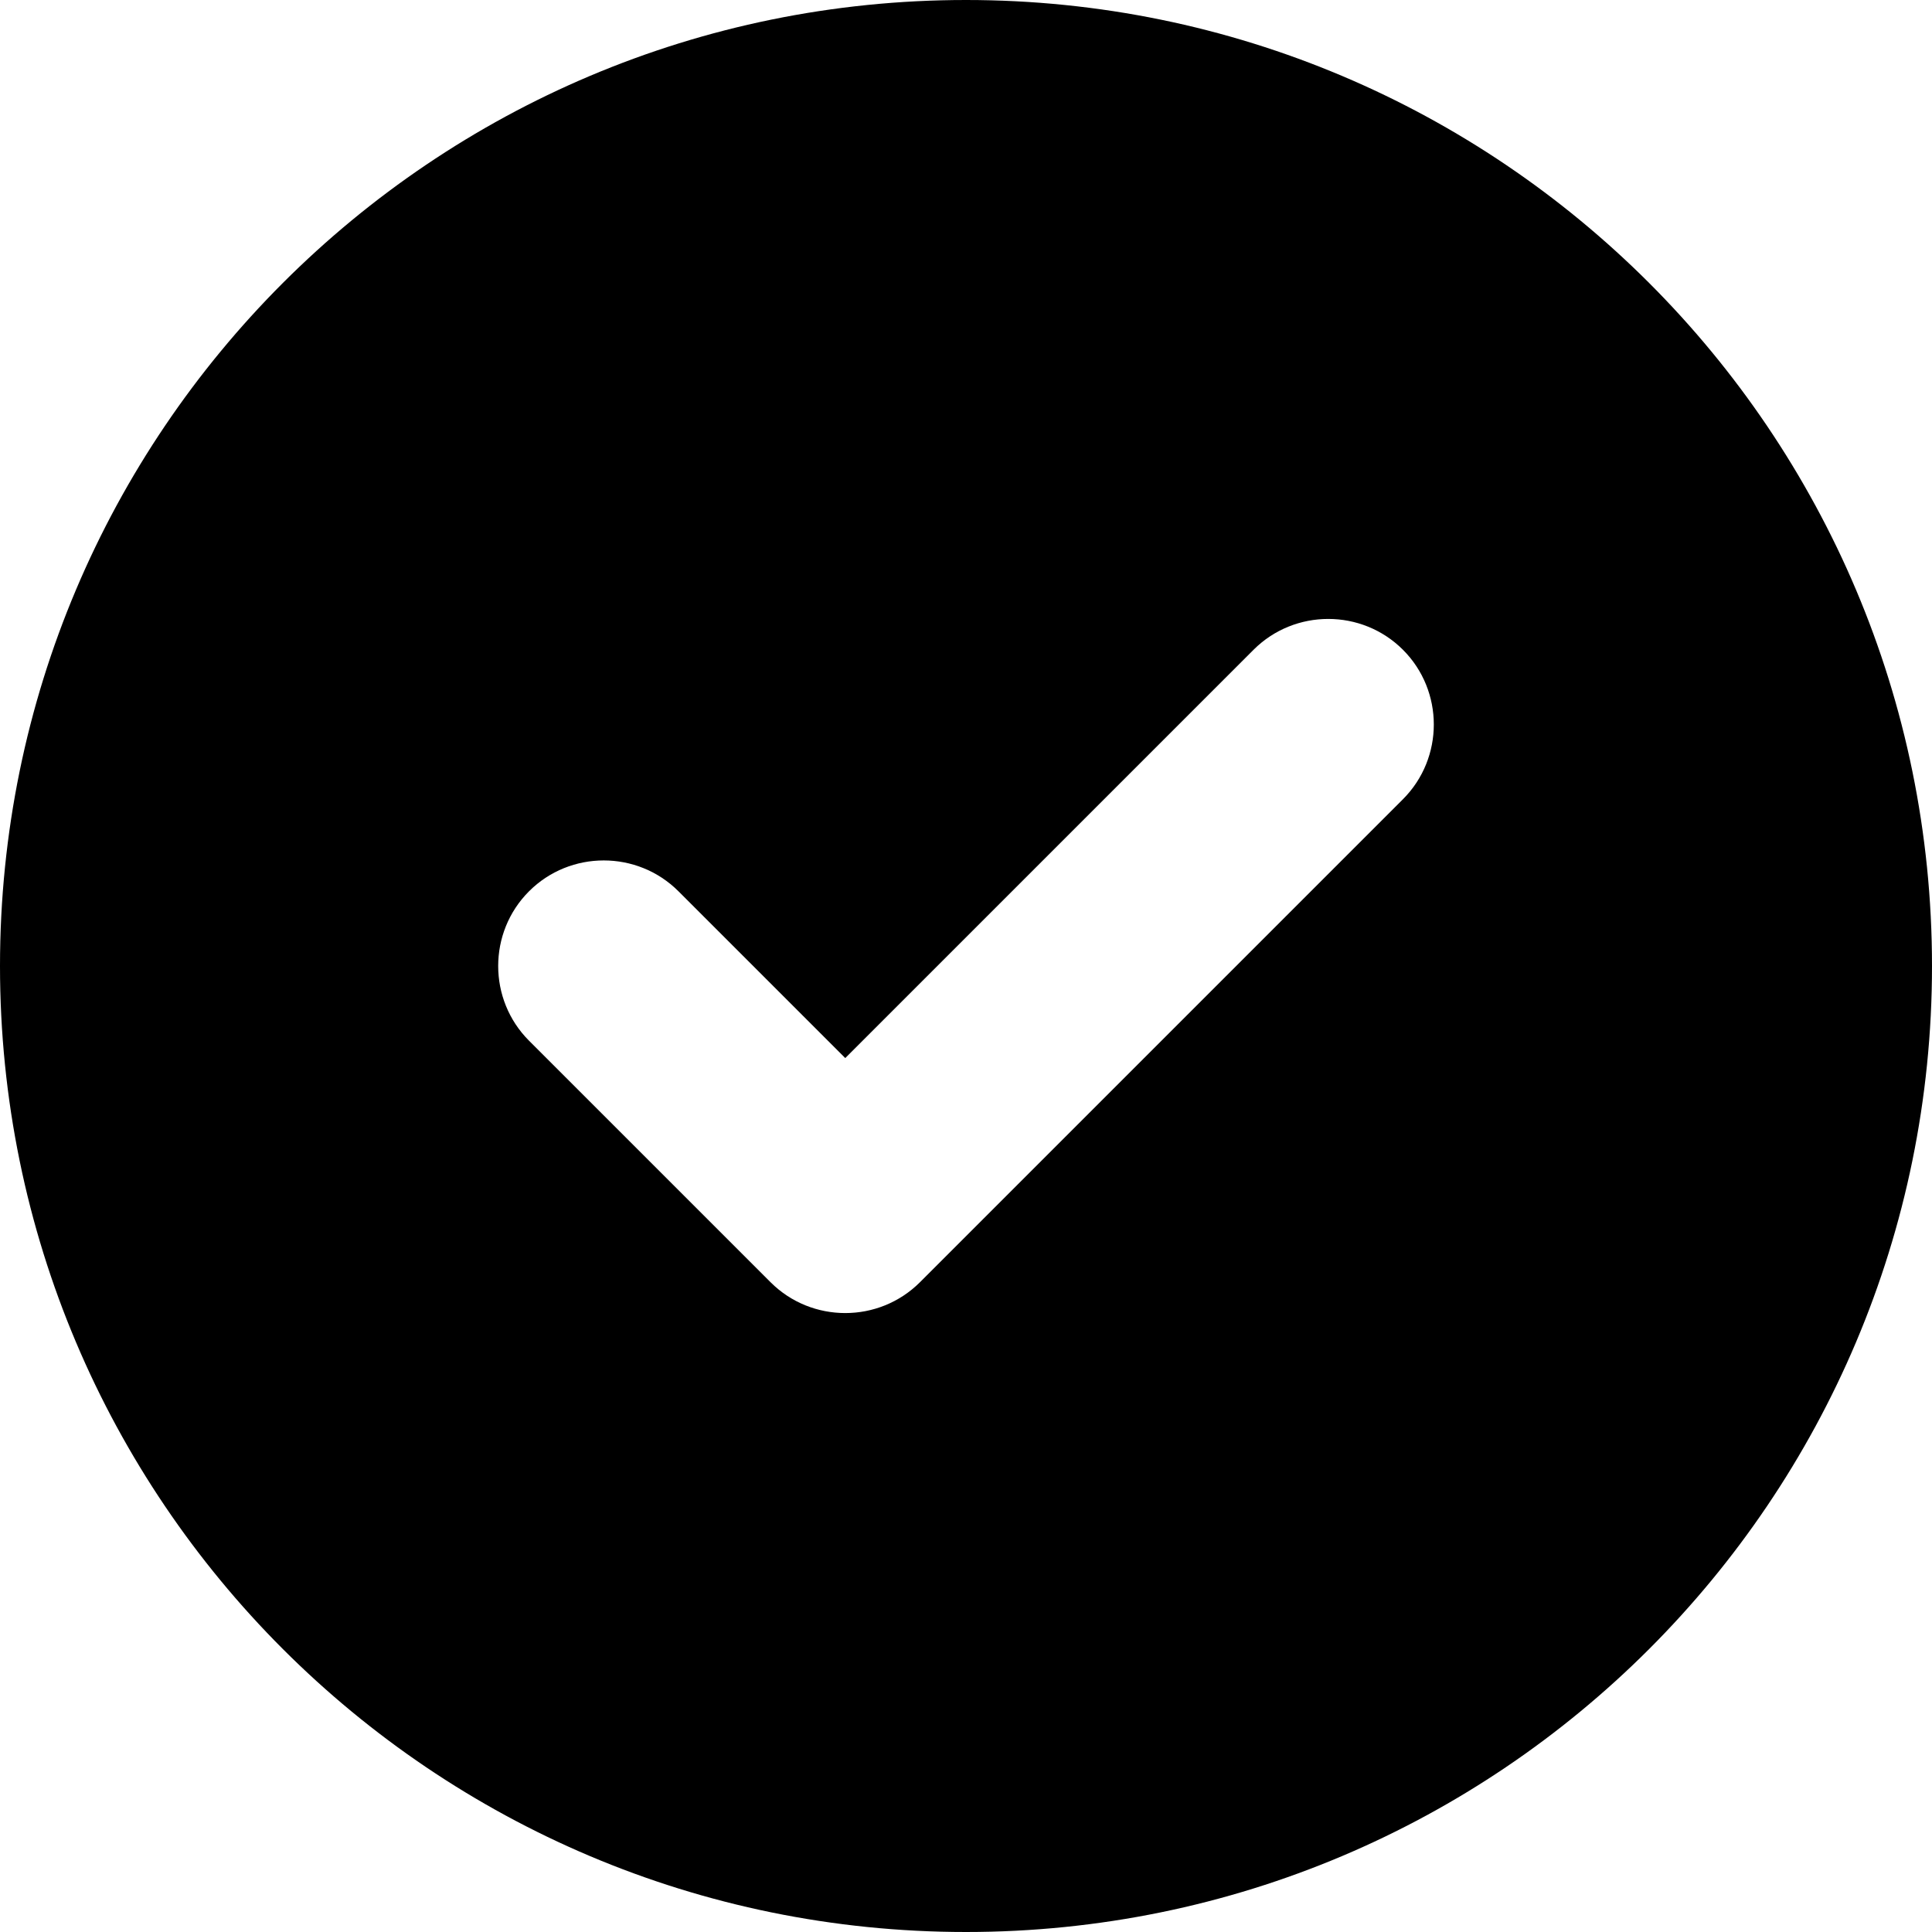
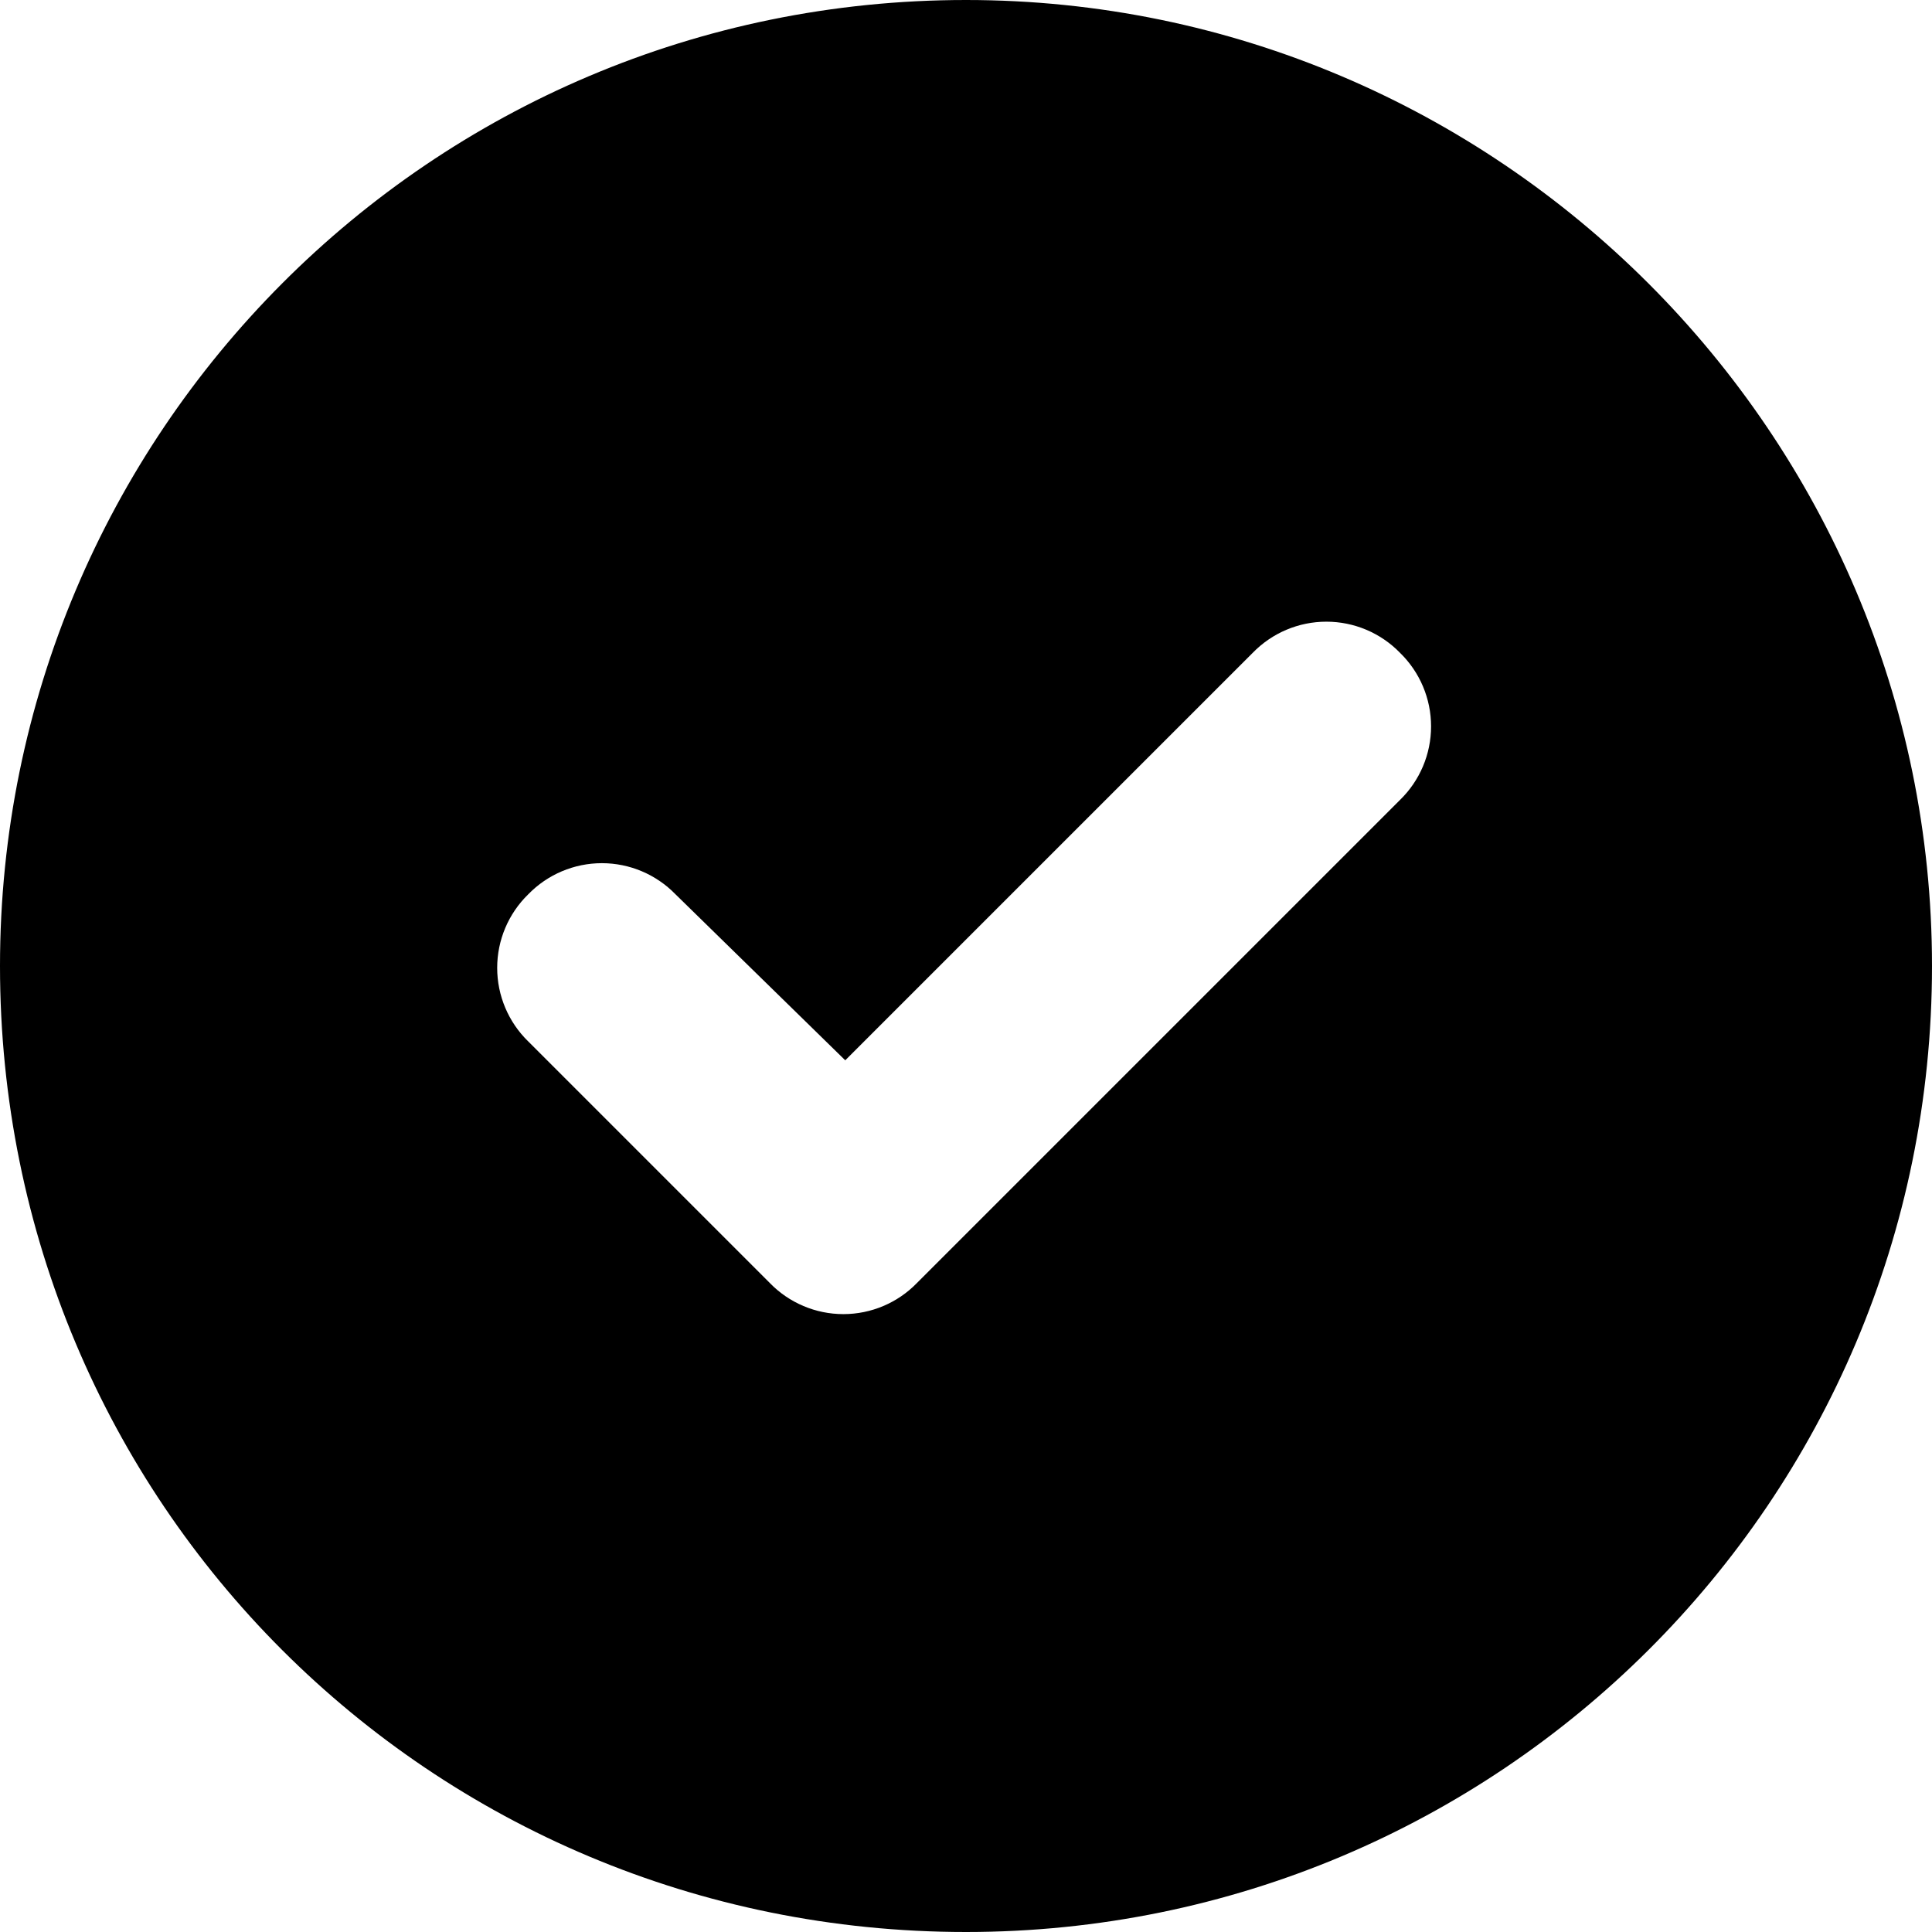
- <svg xmlns="http://www.w3.org/2000/svg" id="icon-circle-check" viewBox="0 0 512 512">
-   <path d="M0 256C0 114.6 114.6 0 256 0C397.4 0 512 114.6 512 256C512 397.4 397.4 512 256 512C114.6 512 0 397.4 0 256zM371.8 211.8C382.7 200.9 382.7 183.1 371.8 172.2C360.9 161.3 343.1 161.3 332.2 172.2L224 280.4L179.8 236.2C168.9 225.3 151.1 225.3 140.2 236.2C129.3 247.1 129.3 264.9 140.2 275.8L204.2 339.8C215.1 350.7 232.9 350.7 243.8 339.8L371.8 211.8z" />
+ <svg xmlns="http://www.w3.org/2000/svg" id="icon-circle-check" viewBox="0 0 16 16">
+   <path d="M0 8c0-4.406 3.563-8 8-8 4.406 0 8 3.594 8 8 0 4.438-3.594 8-8 8-4.438 0-8-3.563-8-8Zm11.594-1.375a.85.85 0 0 0 0-1.219.85.85 0 0 0-1.219 0L7 8.781 5.594 7.406a.85.85 0 0 0-1.219 0 .85.85 0 0 0 0 1.219l2 2a.849.849 0 0 0 1.219 0l4-4Z" />
</svg>
